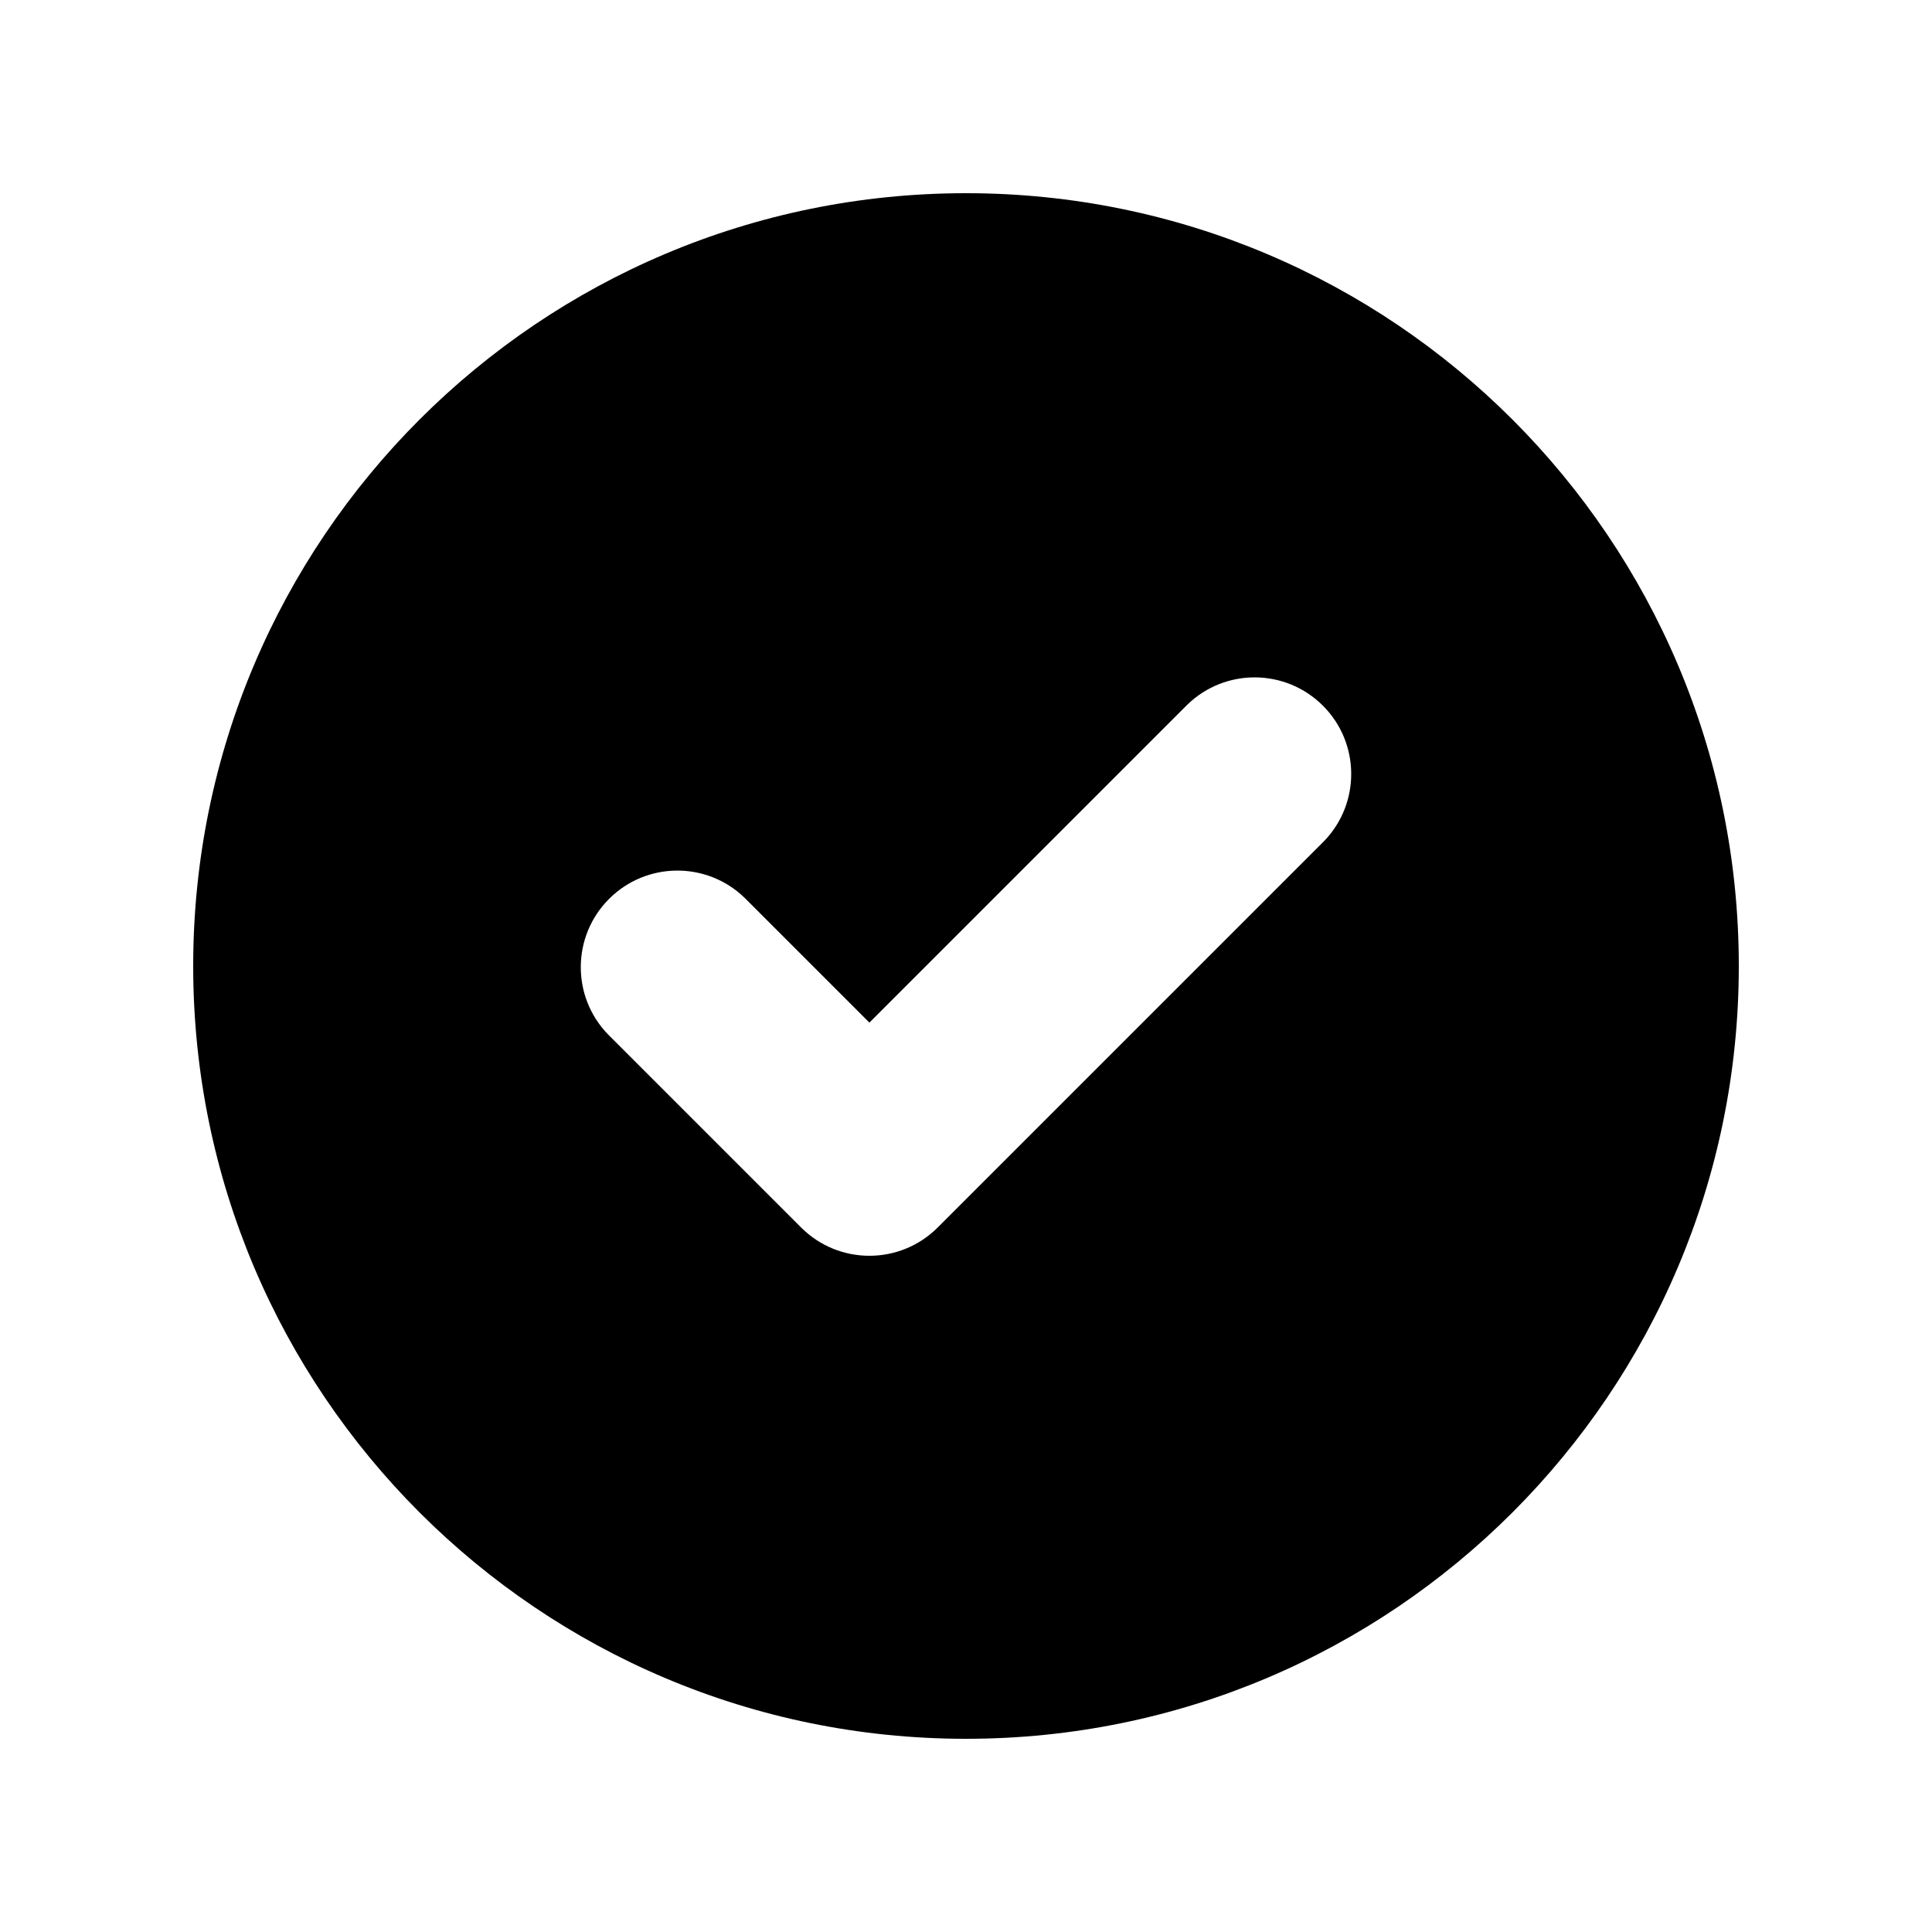
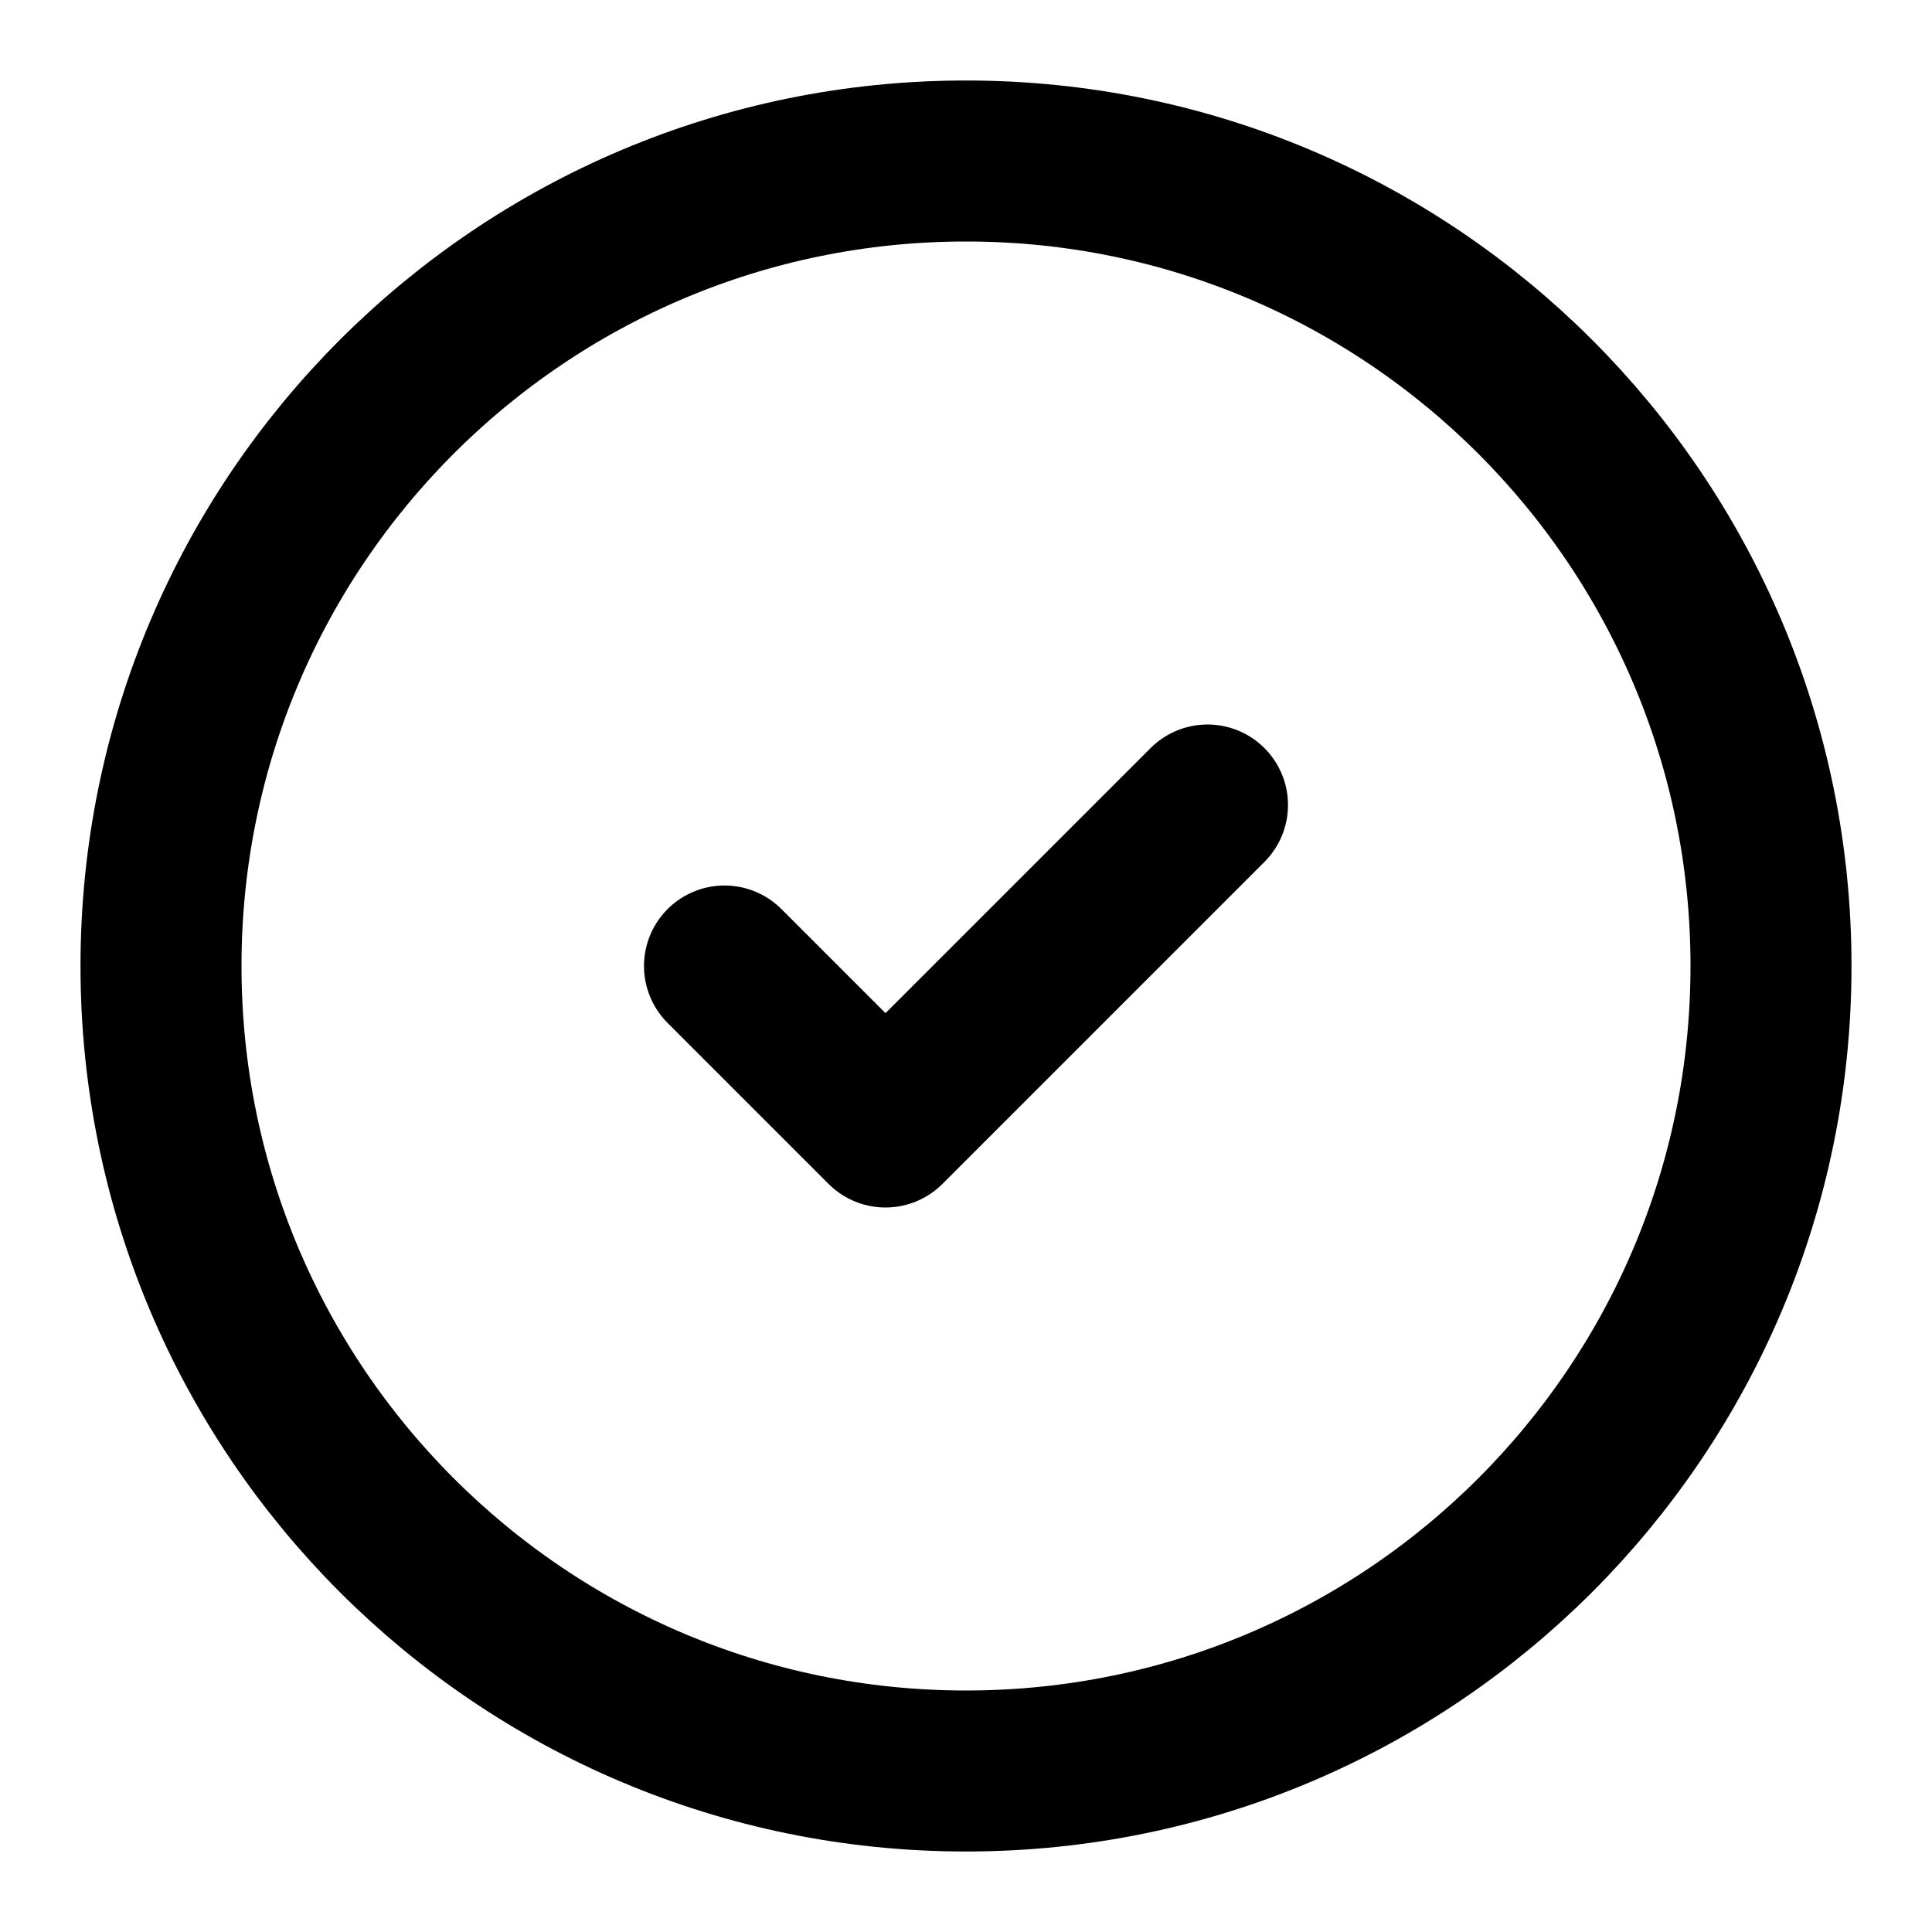
- <svg viewBox="0 0 20 20">
-   <path fill-rule="evenodd" d="M10 18a8 8 0 100-16 8 8 0 000 16zm3.707-9.293a1 1 0 00-1.414-1.414L9 10.586 7.707 9.293a1 1 0 00-1.414 1.414l2 2a1 1 0 001.414 0l4-4z" clip-rule="evenodd" />
+ <svg xmlns="http://www.w3.org/2000/svg" width="24" height="24" viewBox="0 0 24 24" fill="none" stroke="currentColor" stroke-width="2" stroke-linecap="round" stroke-linejoin="round" class="lucide lucide-circle-check-icon lucide-circle-check">
+   <circle cx="12" cy="12" r="10" />
+   <path d="m9 12 2 2 4-4" />
</svg>
